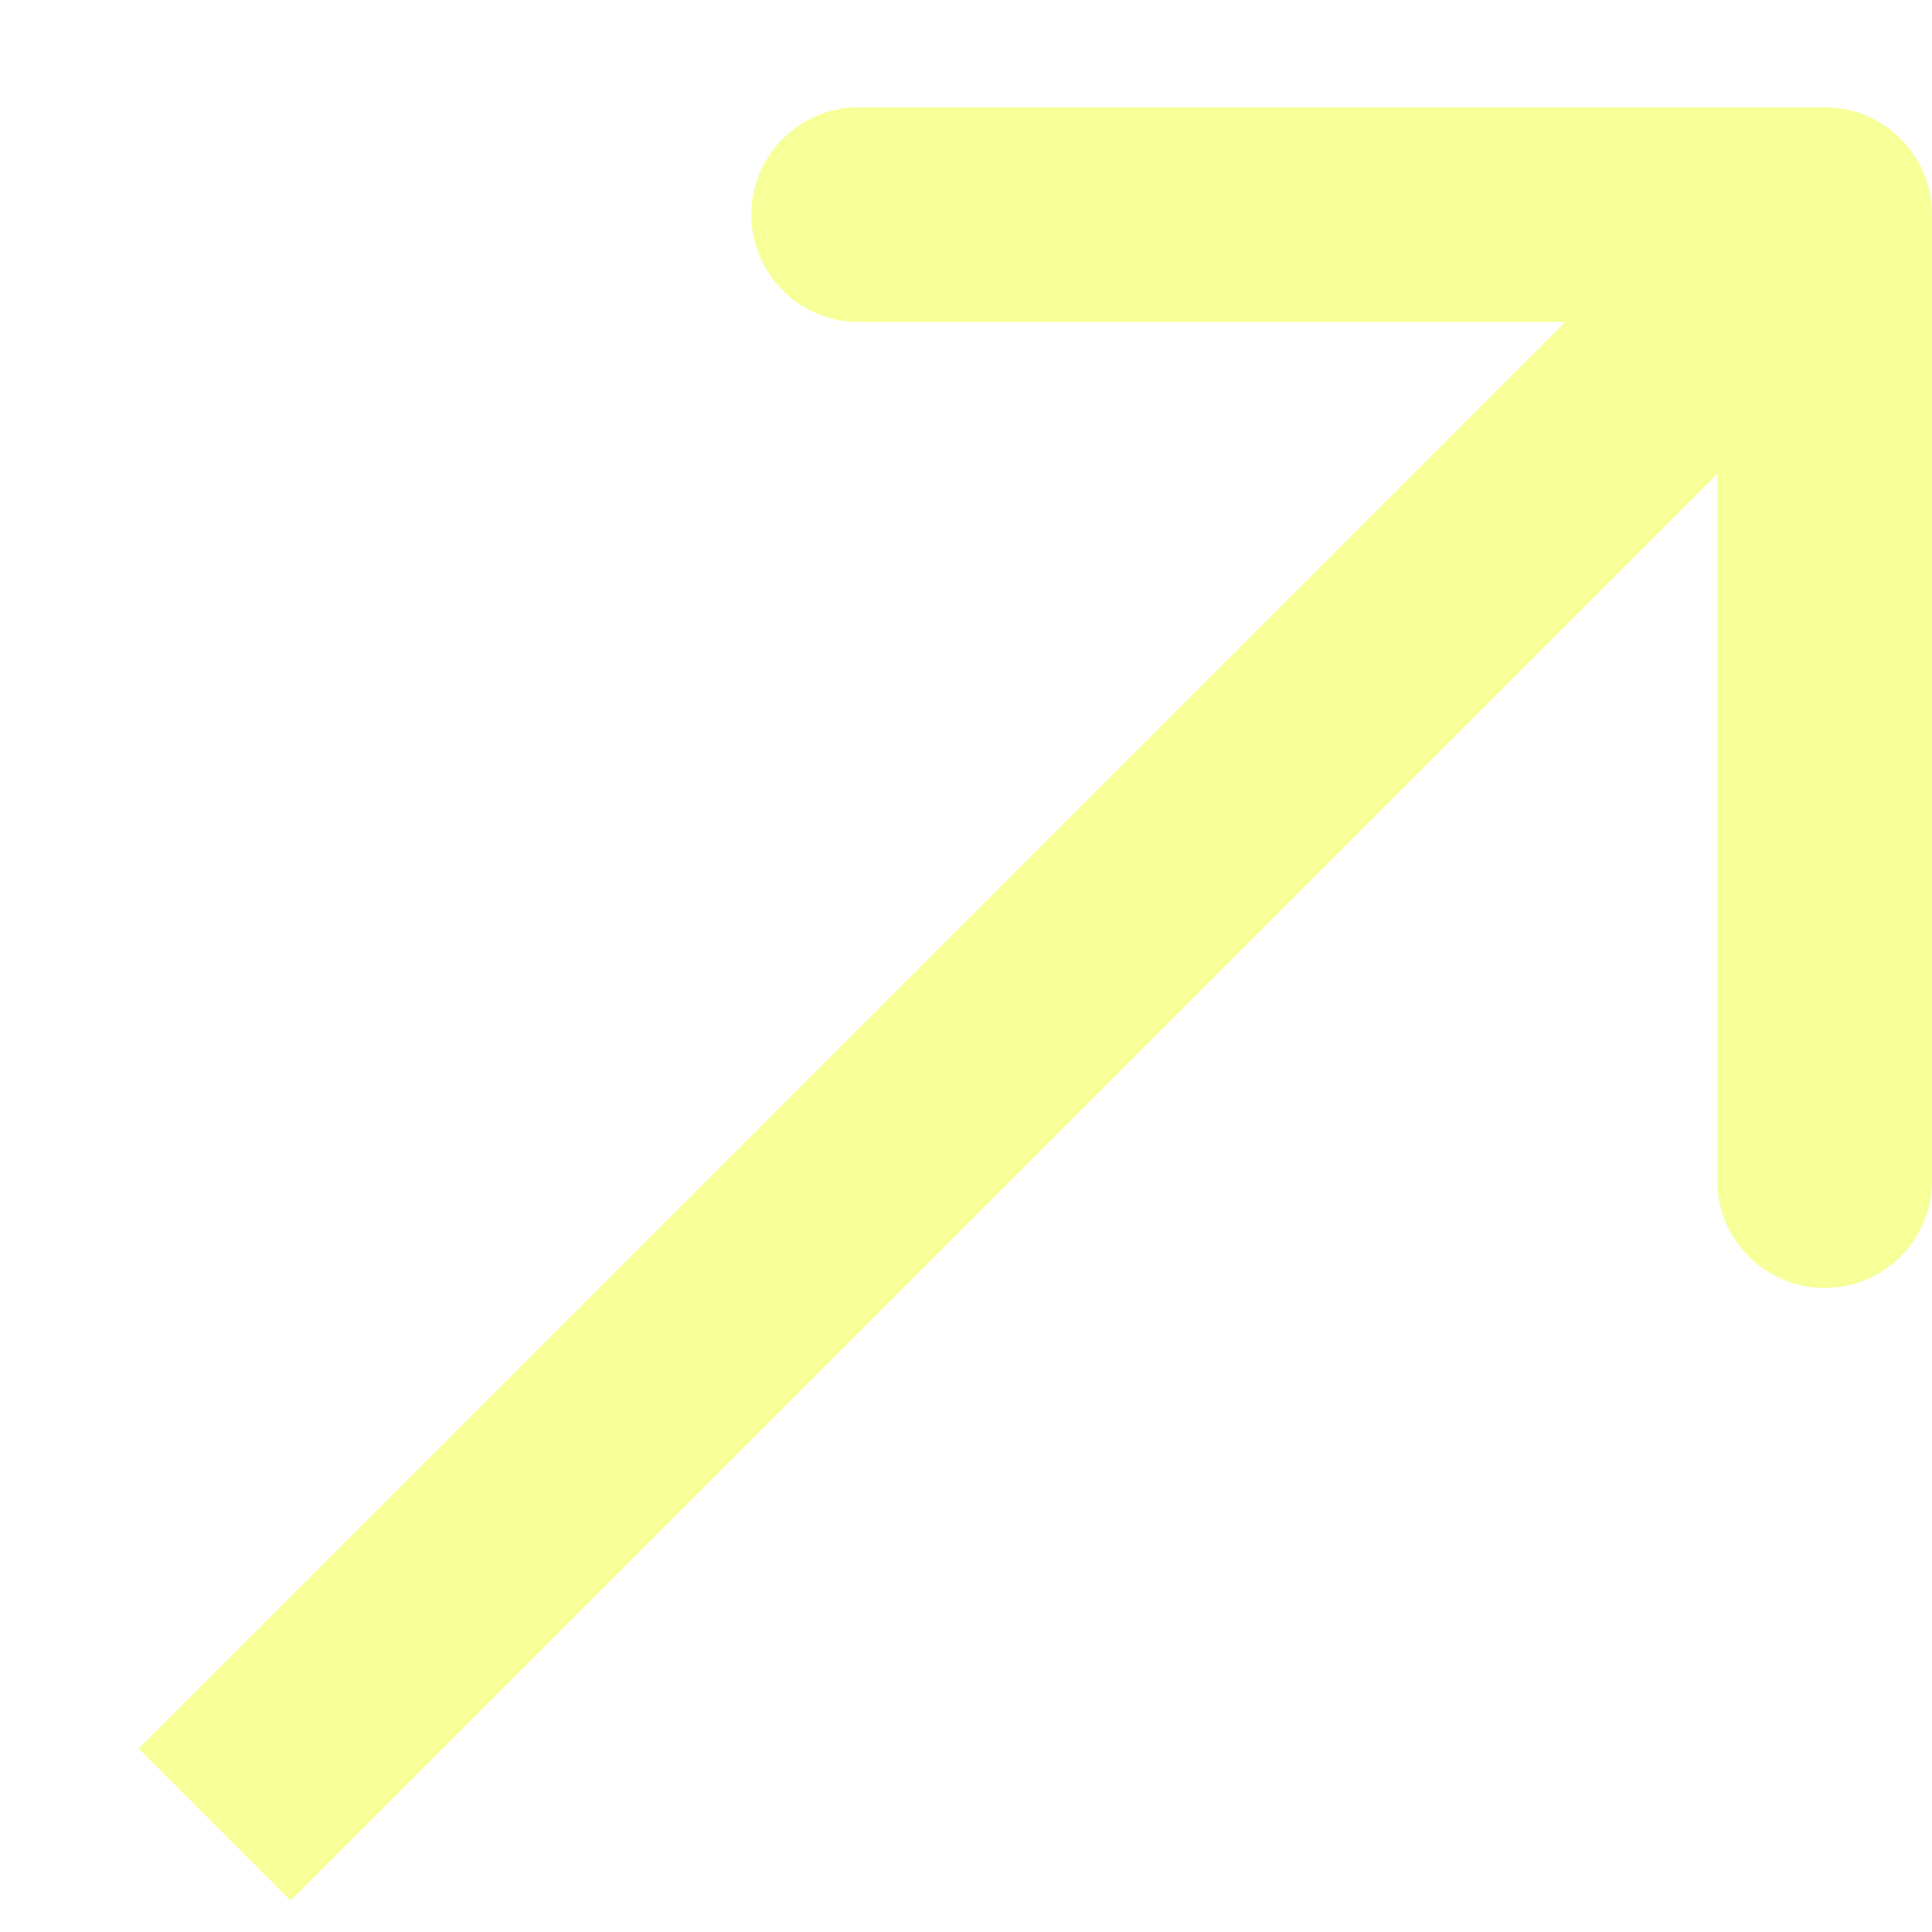
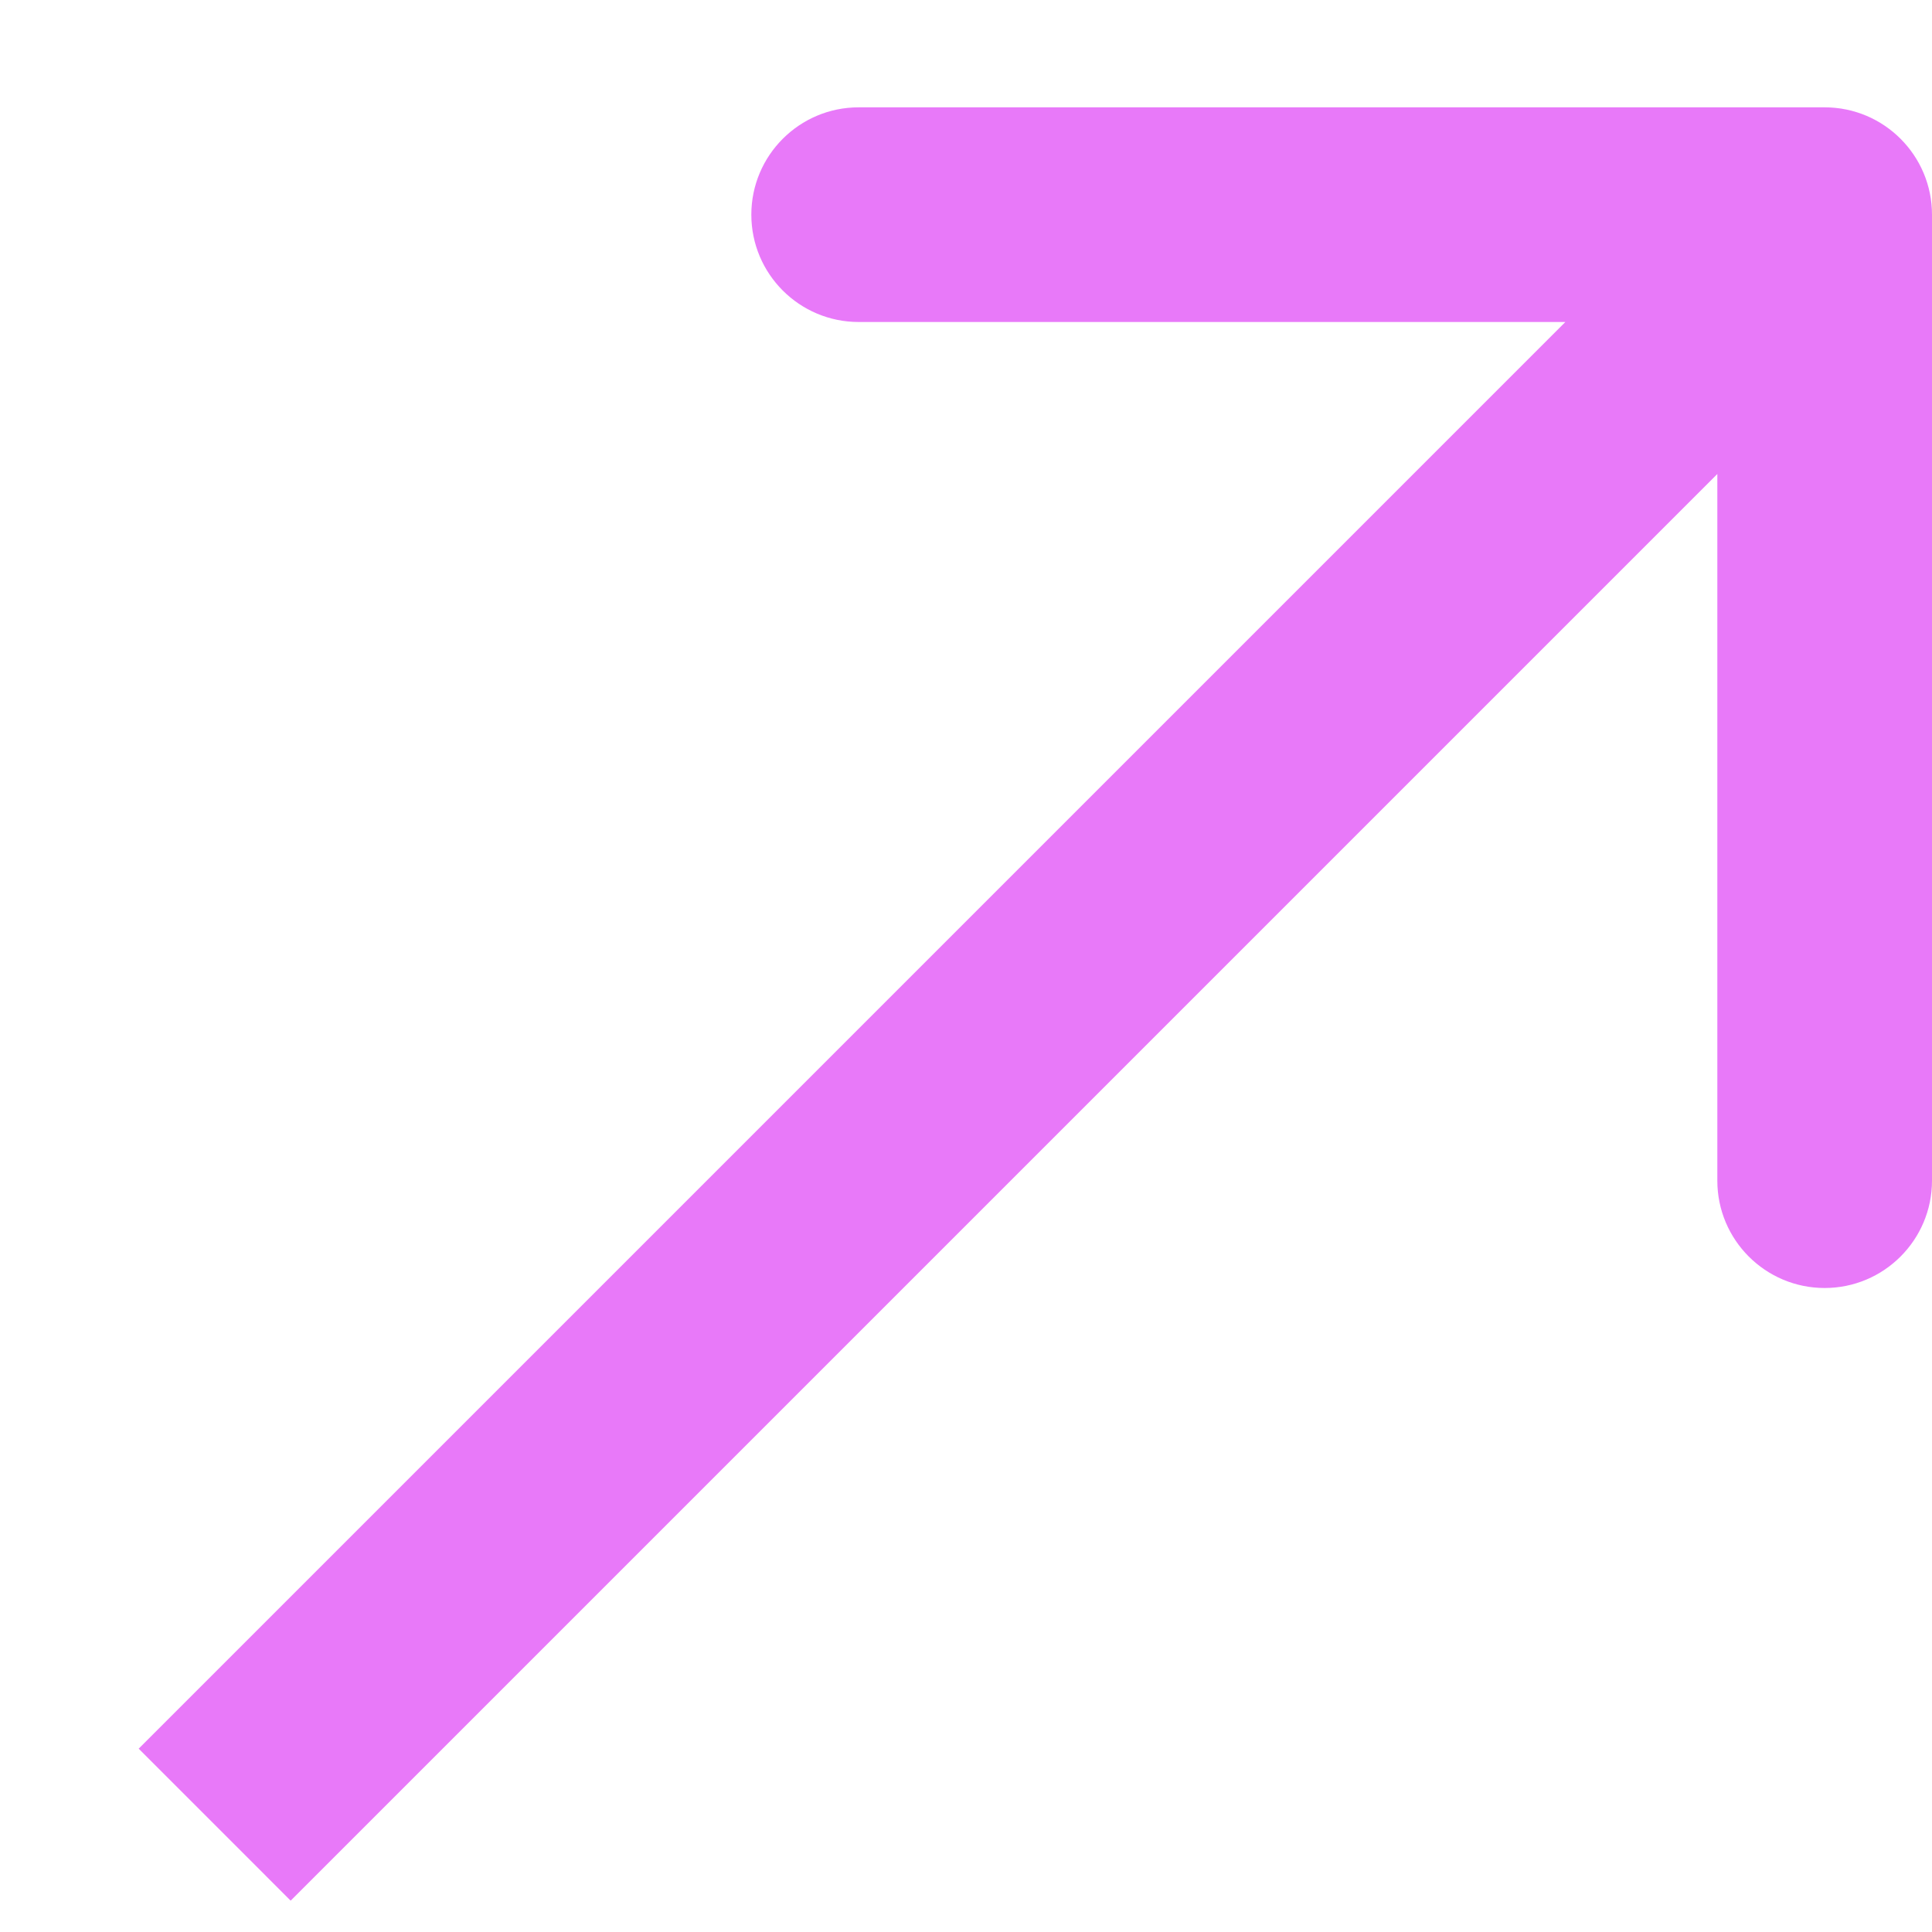
<svg xmlns="http://www.w3.org/2000/svg" width="9" height="9" viewBox="0 0 9 9" fill="none">
-   <path d="M9 1C9 0.724 8.776 0.5 8.5 0.5L4 0.5C3.724 0.5 3.5 0.724 3.5 1C3.5 1.276 3.724 1.5 4 1.5L8 1.5L8 5.5C8 5.776 8.224 6 8.5 6C8.776 6 9 5.776 9 5.5L9 1ZM1.354 8.854L8.854 1.354L8.146 0.646L0.646 8.146L1.354 8.854Z" fill="#F7FF98" />
+   <path d="M9 1C9 0.724 8.776 0.5 8.5 0.5L4 0.5C3.724 0.5 3.5 0.724 3.5 1C3.5 1.276 3.724 1.5 4 1.5L8 1.5L8 5.5C8 5.776 8.224 6 8.5 6C8.776 6 9 5.776 9 5.5L9 1ZM1.354 8.854L8.854 1.354L8.146 0.646L0.646 8.146L1.354 8.854Z" fill="#E879F9" />
</svg>
